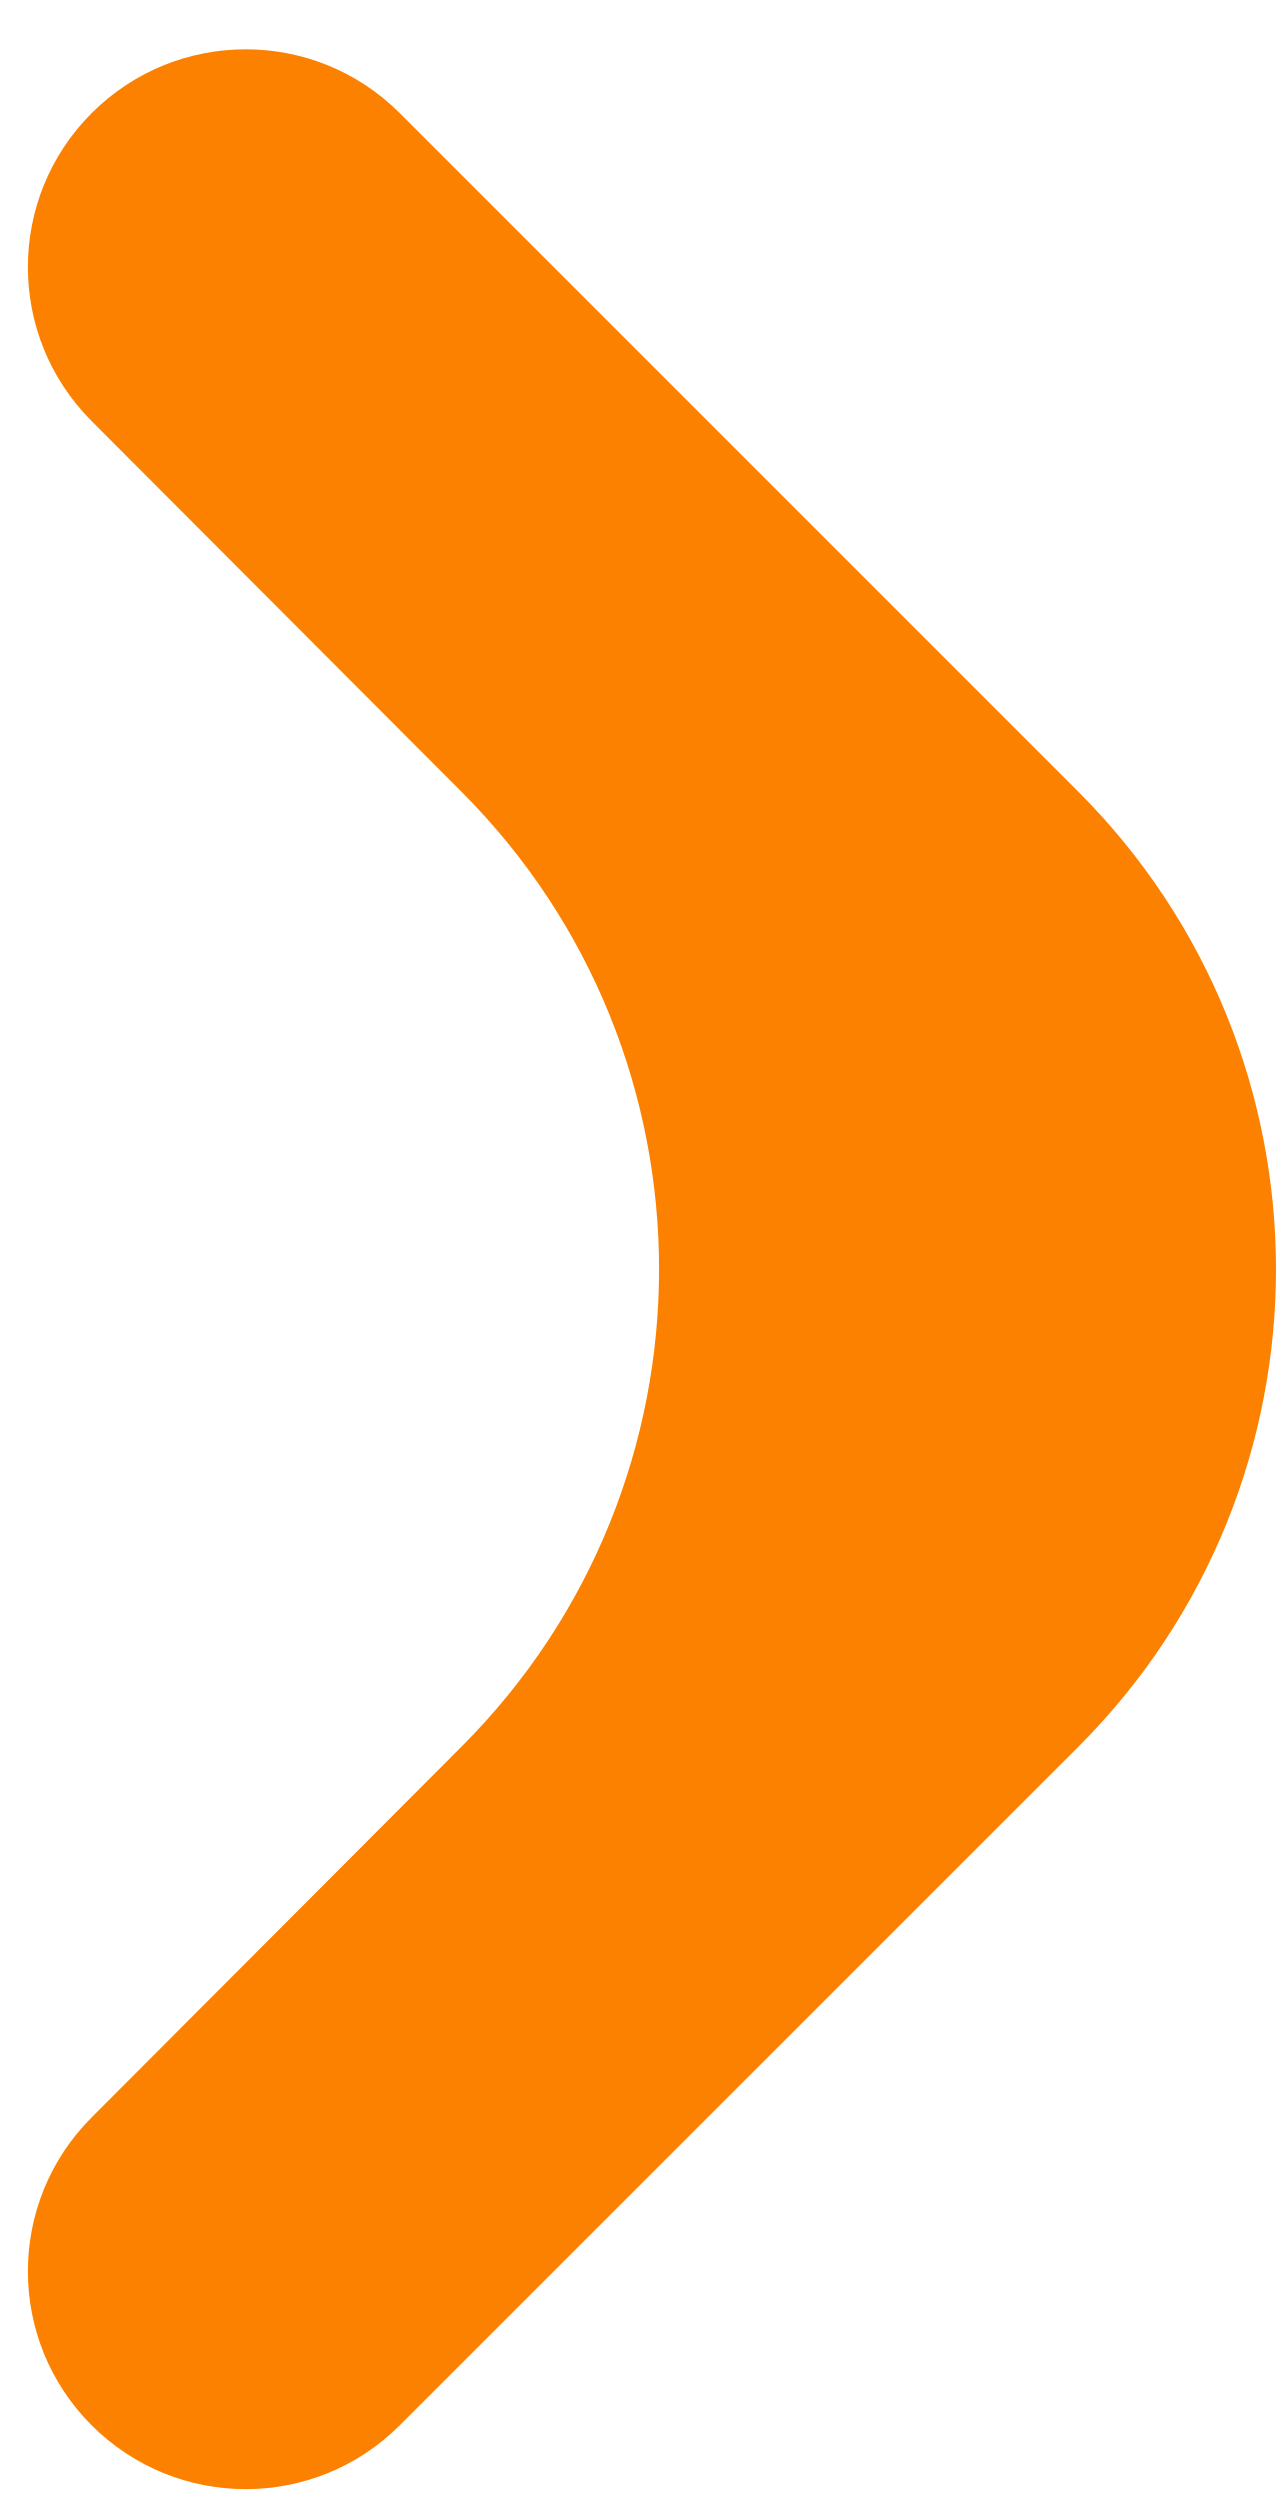
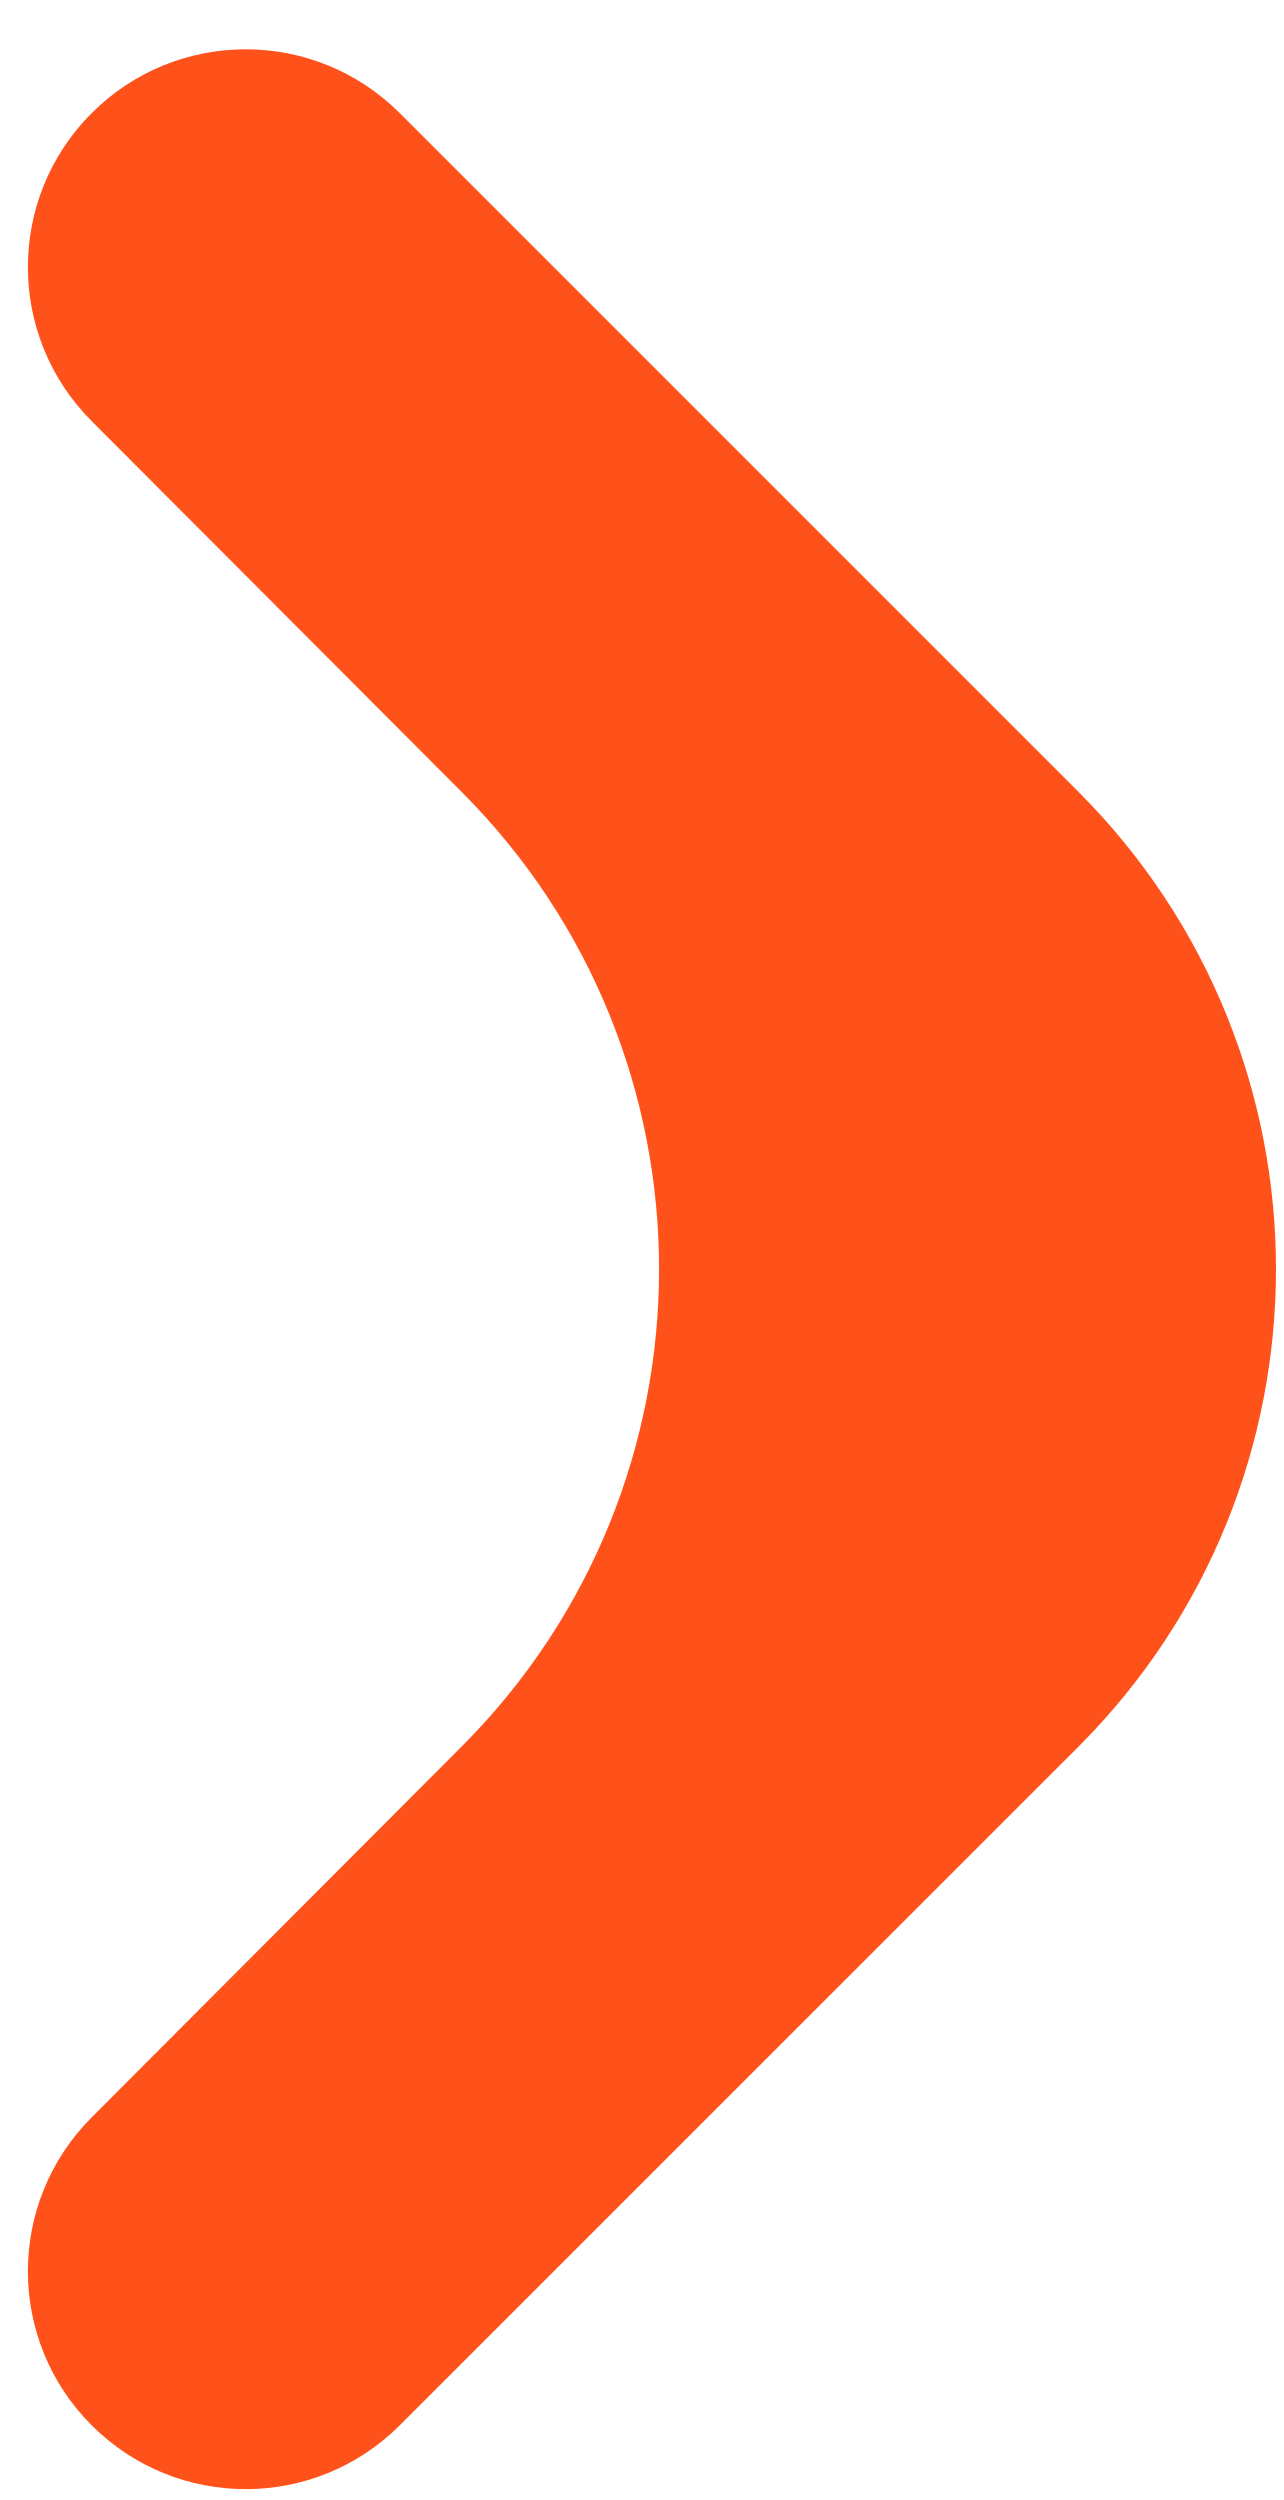
<svg xmlns="http://www.w3.org/2000/svg" width="19" height="37" viewBox="0 0 19 37" fill="none">
-   <path d="M5.916 1.674C4.657 0.415 2.616 0.415 1.357 1.674C0.099 2.932 0.098 4.971 1.355 6.231L6.833 11.721C10.728 15.625 10.728 21.945 6.833 25.848L1.355 31.339C0.098 32.598 0.099 34.637 1.357 35.895C2.616 37.154 4.657 37.154 5.916 35.895L15.956 25.856C19.861 21.951 19.861 15.619 15.956 11.714L5.916 1.674Z" fill="#FC8100" />
+   <path d="M5.916 1.674C4.657 0.415 2.616 0.415 1.357 1.674C0.099 2.932 0.098 4.971 1.355 6.231L6.833 11.721C10.728 15.625 10.728 21.945 6.833 25.848L1.355 31.339C0.098 32.598 0.099 34.637 1.357 35.895C2.616 37.154 4.657 37.154 5.916 35.895L15.956 25.856C19.861 21.951 19.861 15.619 15.956 11.714L5.916 1.674Z" fill="#FF521B" />
</svg>
